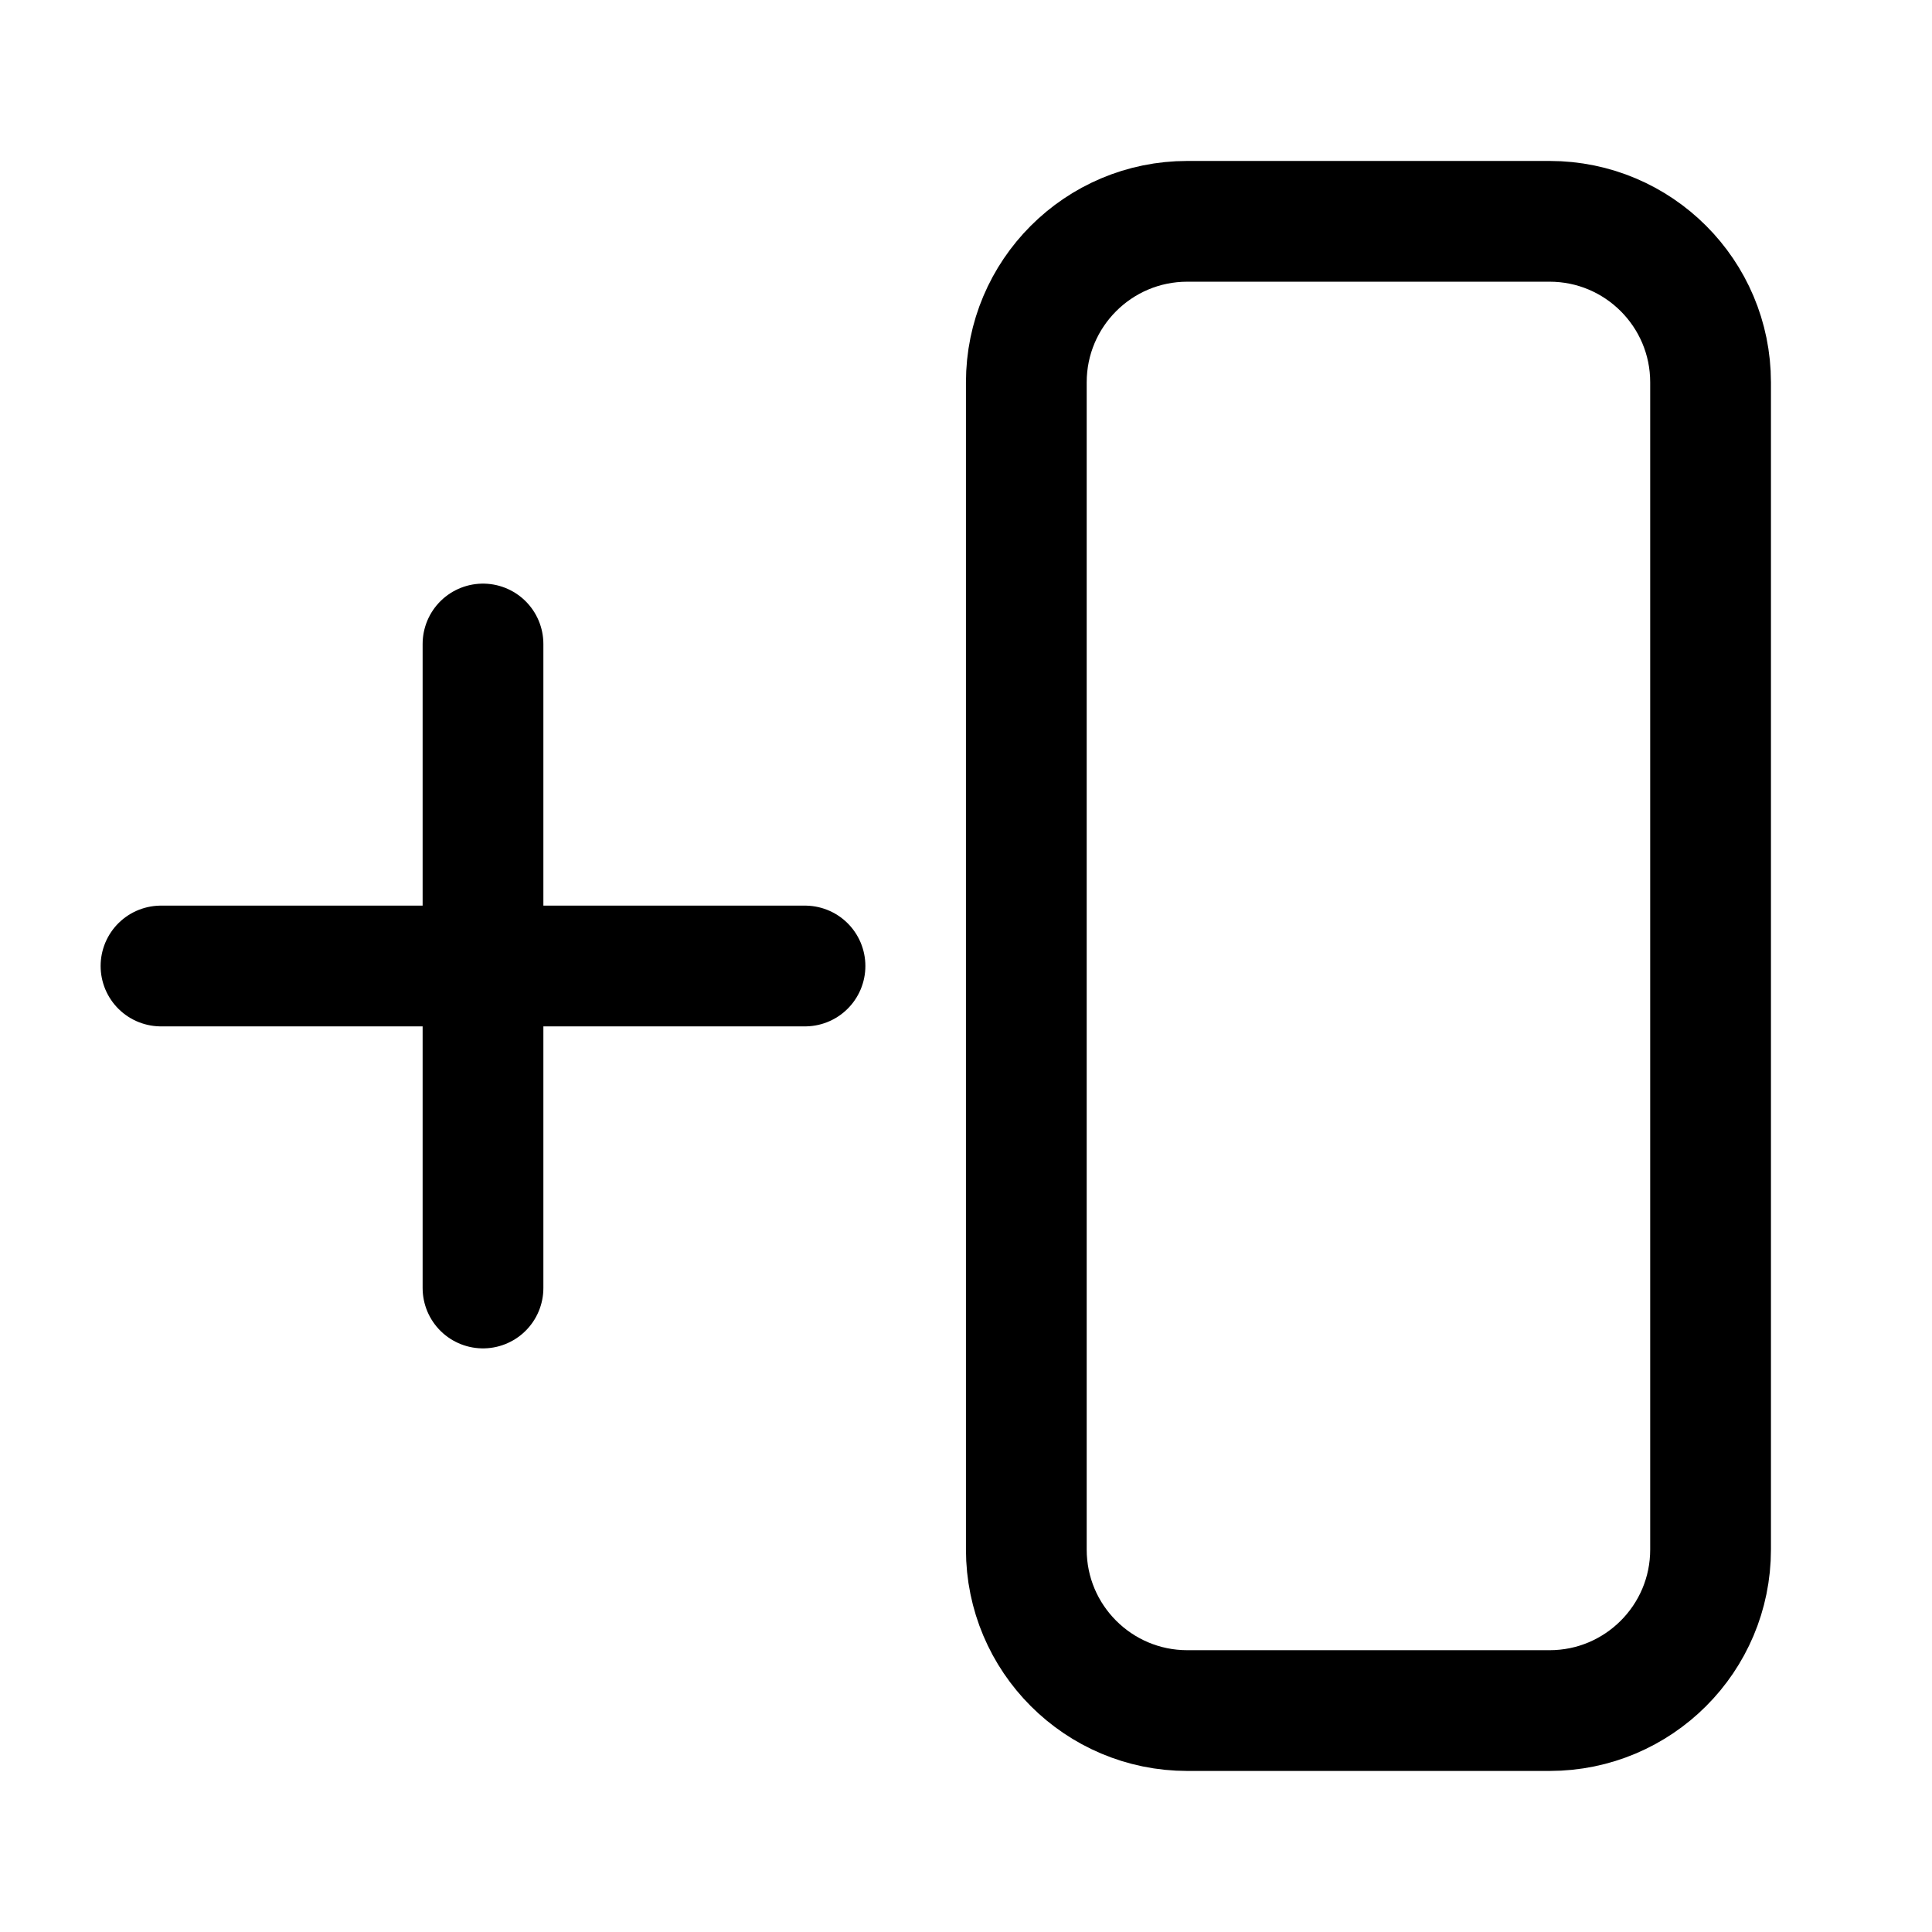
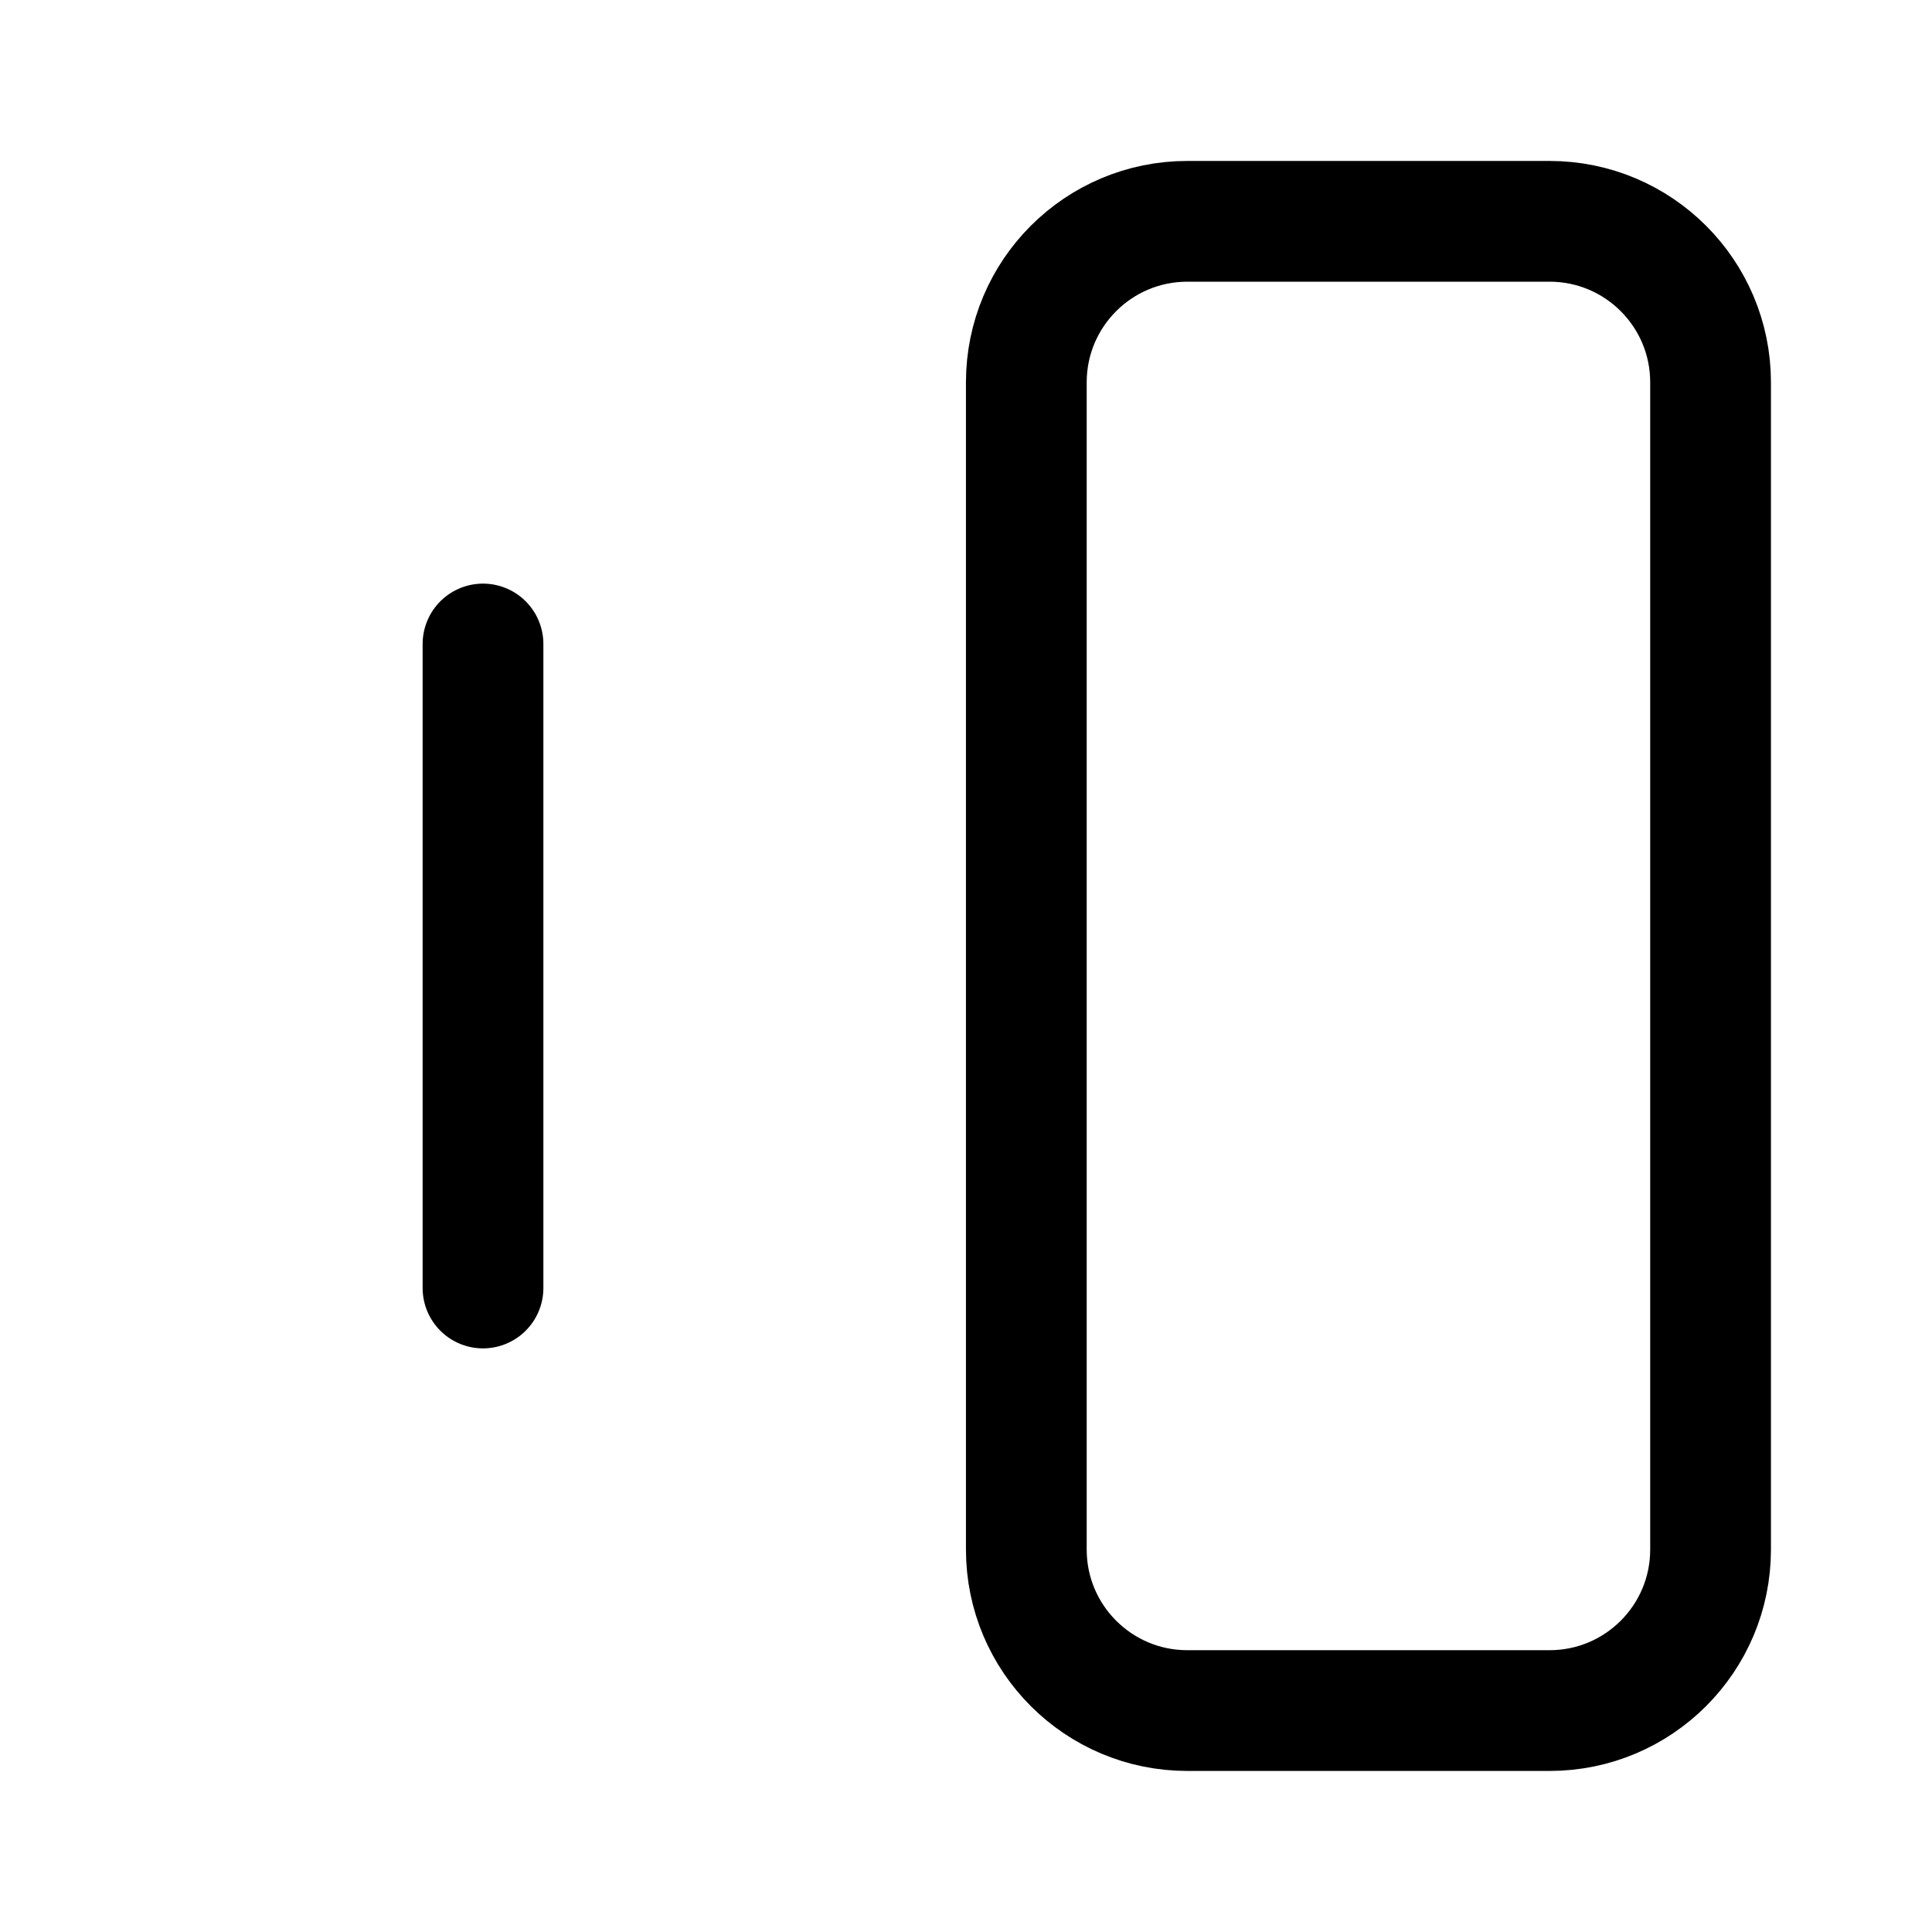
<svg xmlns="http://www.w3.org/2000/svg" width="100%" height="100%" viewBox="0 0 18 18" fill="none" stroke="currentColor" stroke-width="1.125" stroke-linecap="round" stroke-linejoin="round">
  <rect x="9.562" y="2.062" width="6.375" height="13.875" rx="1.5" />
-   <line x1="1.5" y1="9" x2="7.5" y2="9" />
  <line x1="4.5" y1="6" x2="4.5" y2="12" />
</svg>
